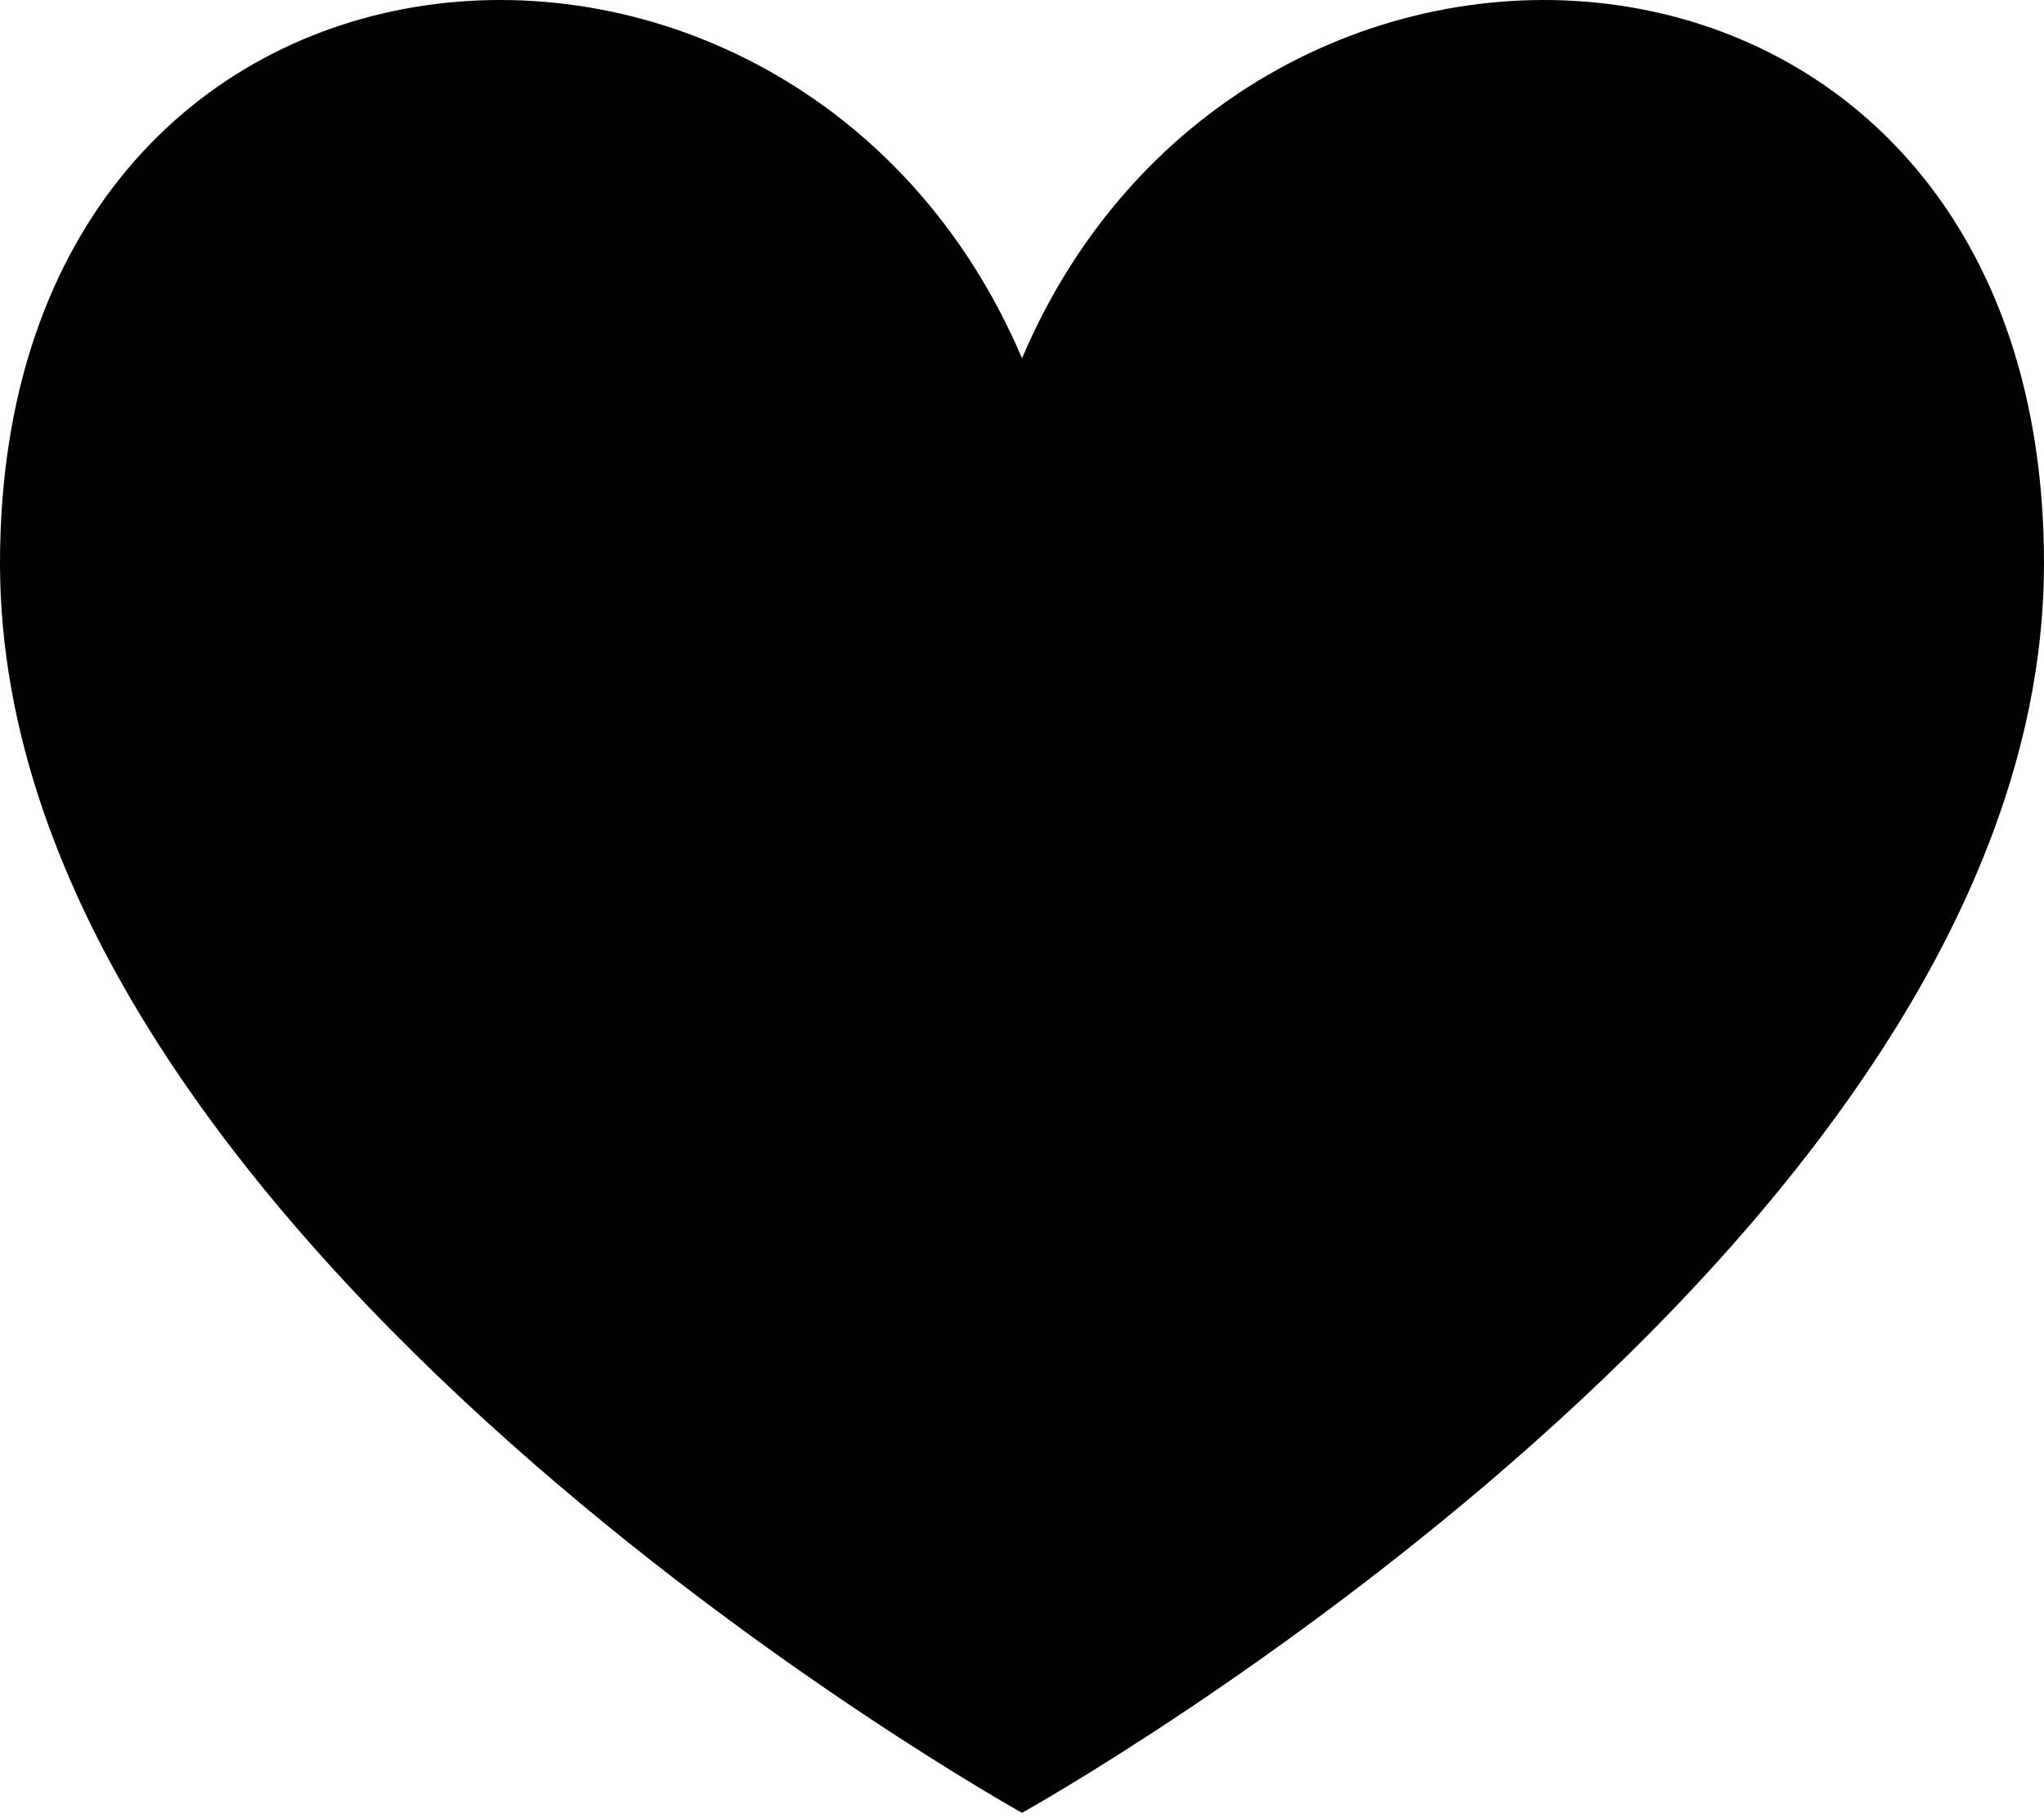
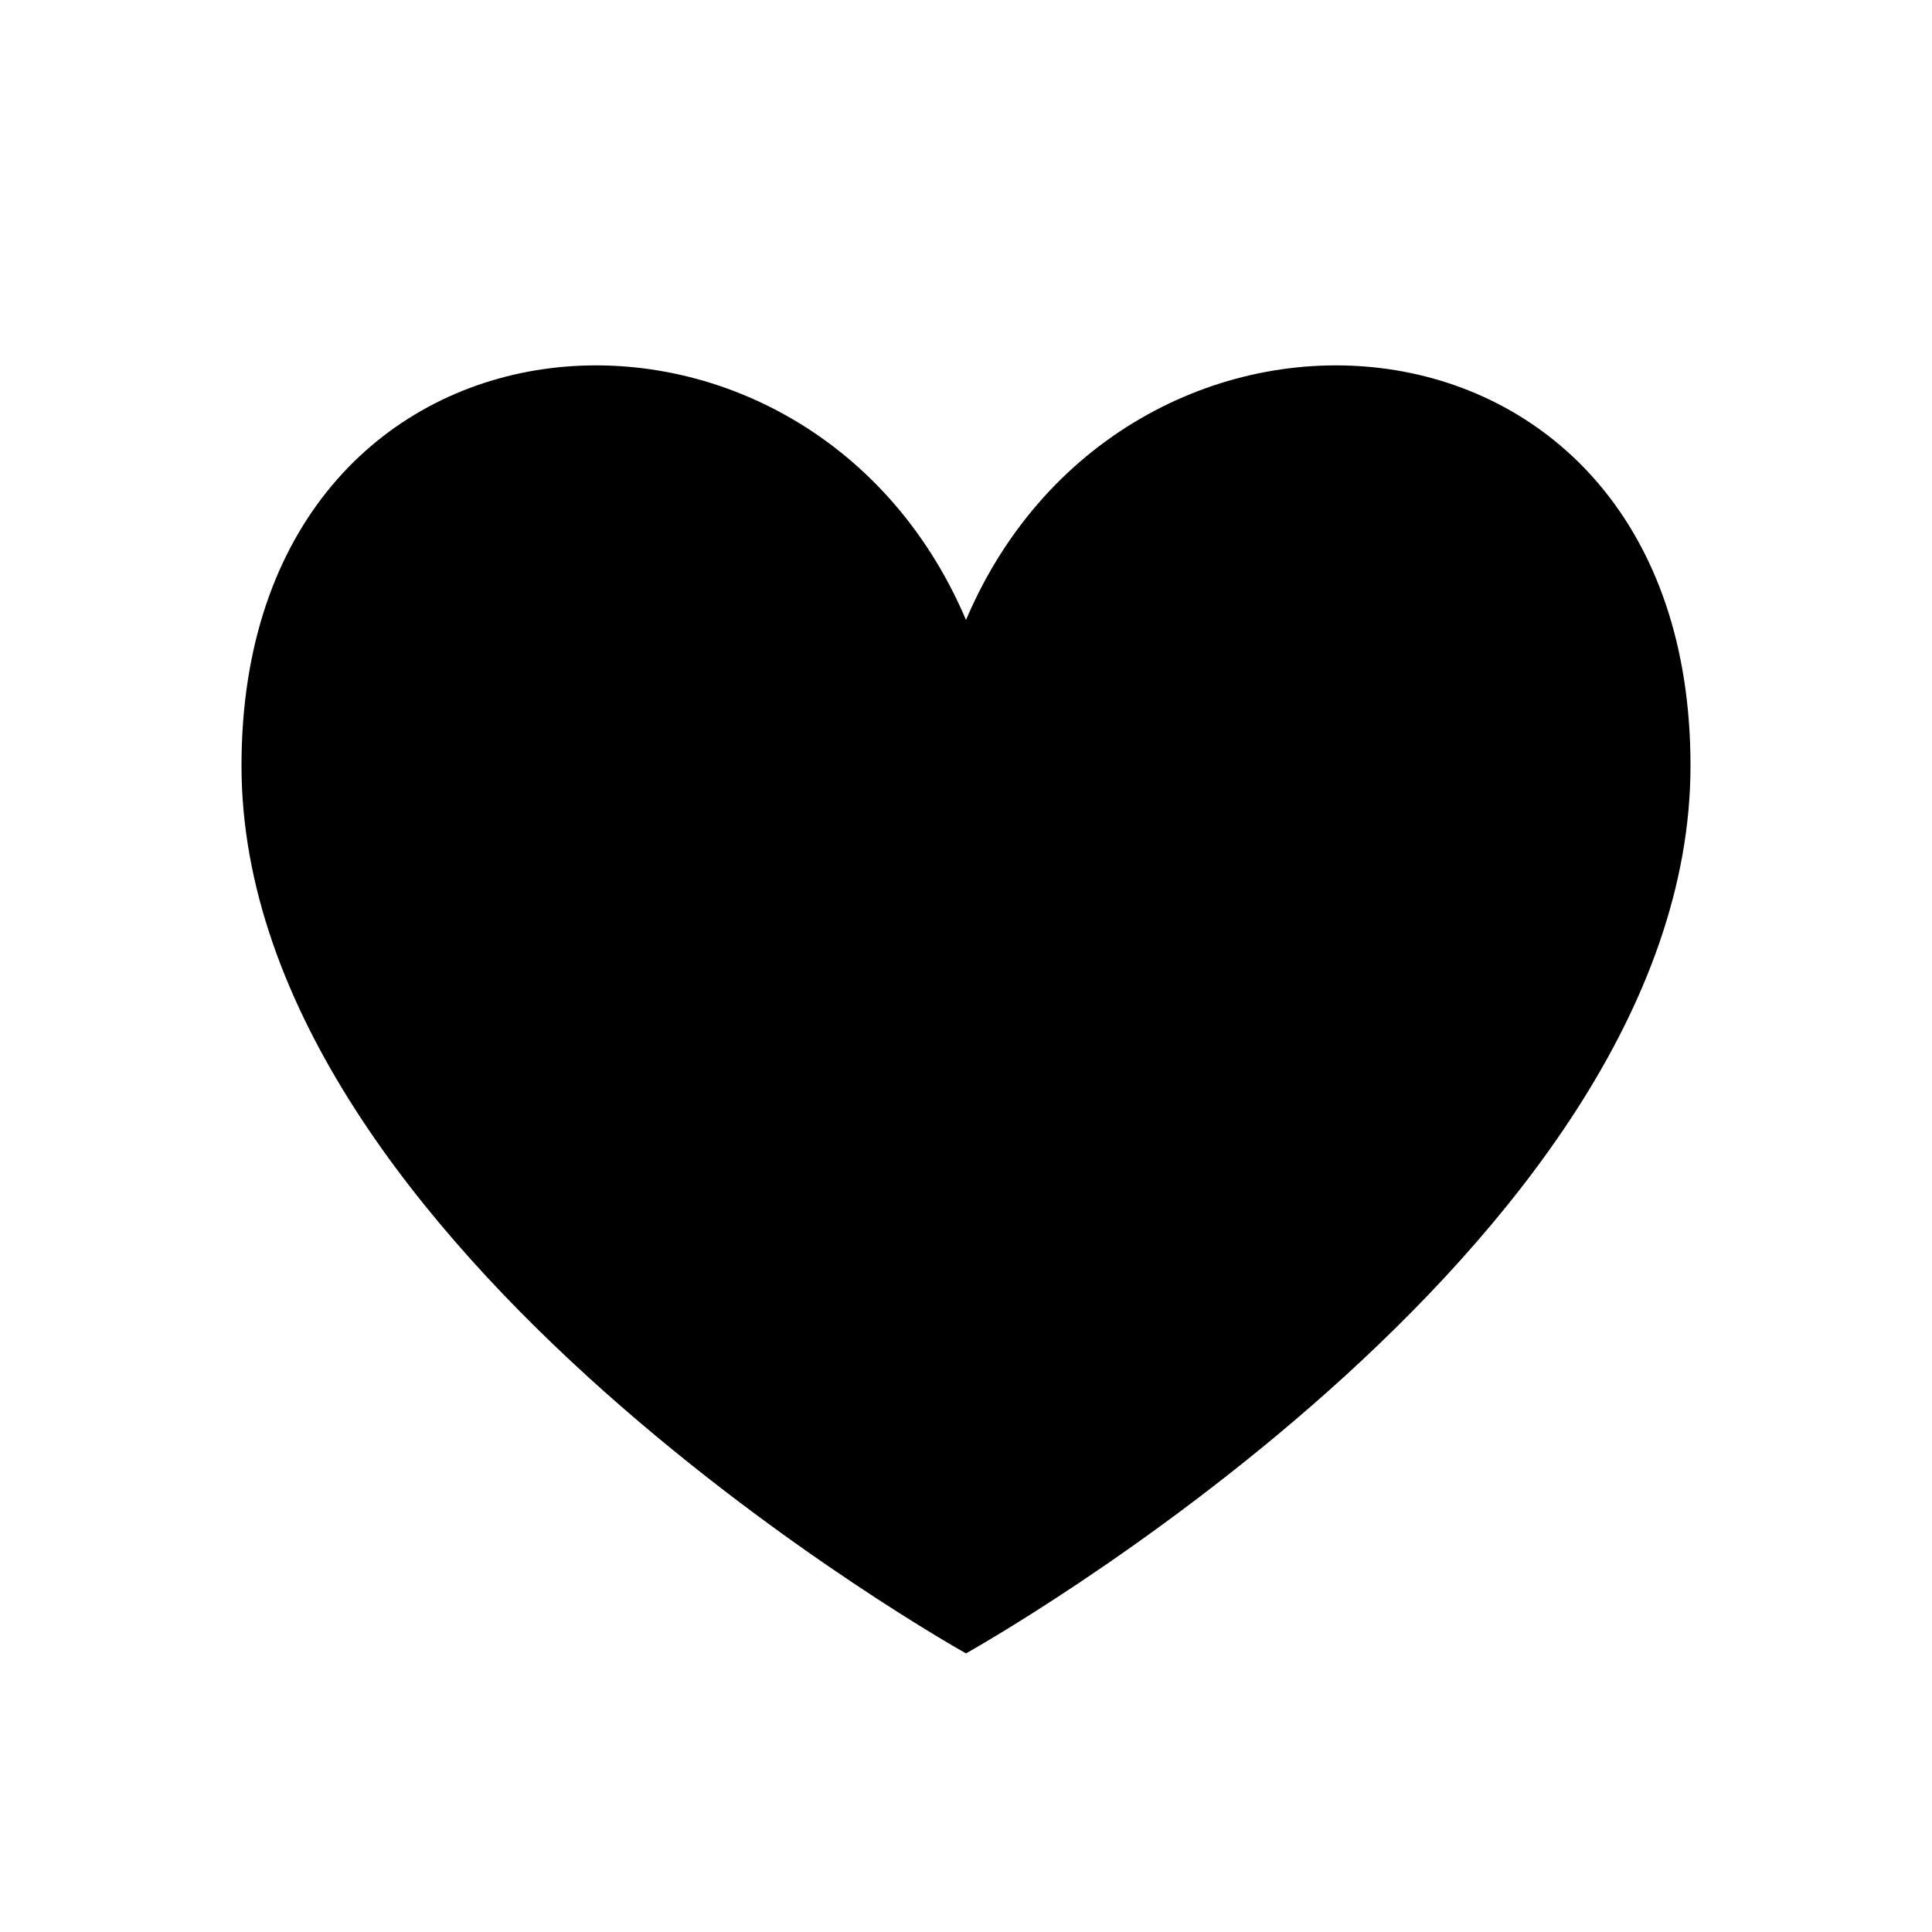
- <svg xmlns="http://www.w3.org/2000/svg" width="18" height="16" viewBox="0 0 18 16" fill="none">
-   <path d="M9 3.154C7 -1.54 0 -1.04 0 4.96C0 10.96 9 15.96 9 15.96C9 15.96 18 10.96 18 4.96C18 -1.04 11 -1.54 9 3.154Z" fill="currentColor" />
+ <svg xmlns="http://www.w3.org/2000/svg" width="24" height="24" viewBox="0 0 24 24" fill="none">
+   <path d="M12 7.701C10 2.995 3 3.496 3 9.511C3 15.526 12 20.539 12 20.539C12 20.539 21 15.526 21 9.511C21 3.496 14 2.995 12 7.701Z" fill="currentColor" />
</svg>
